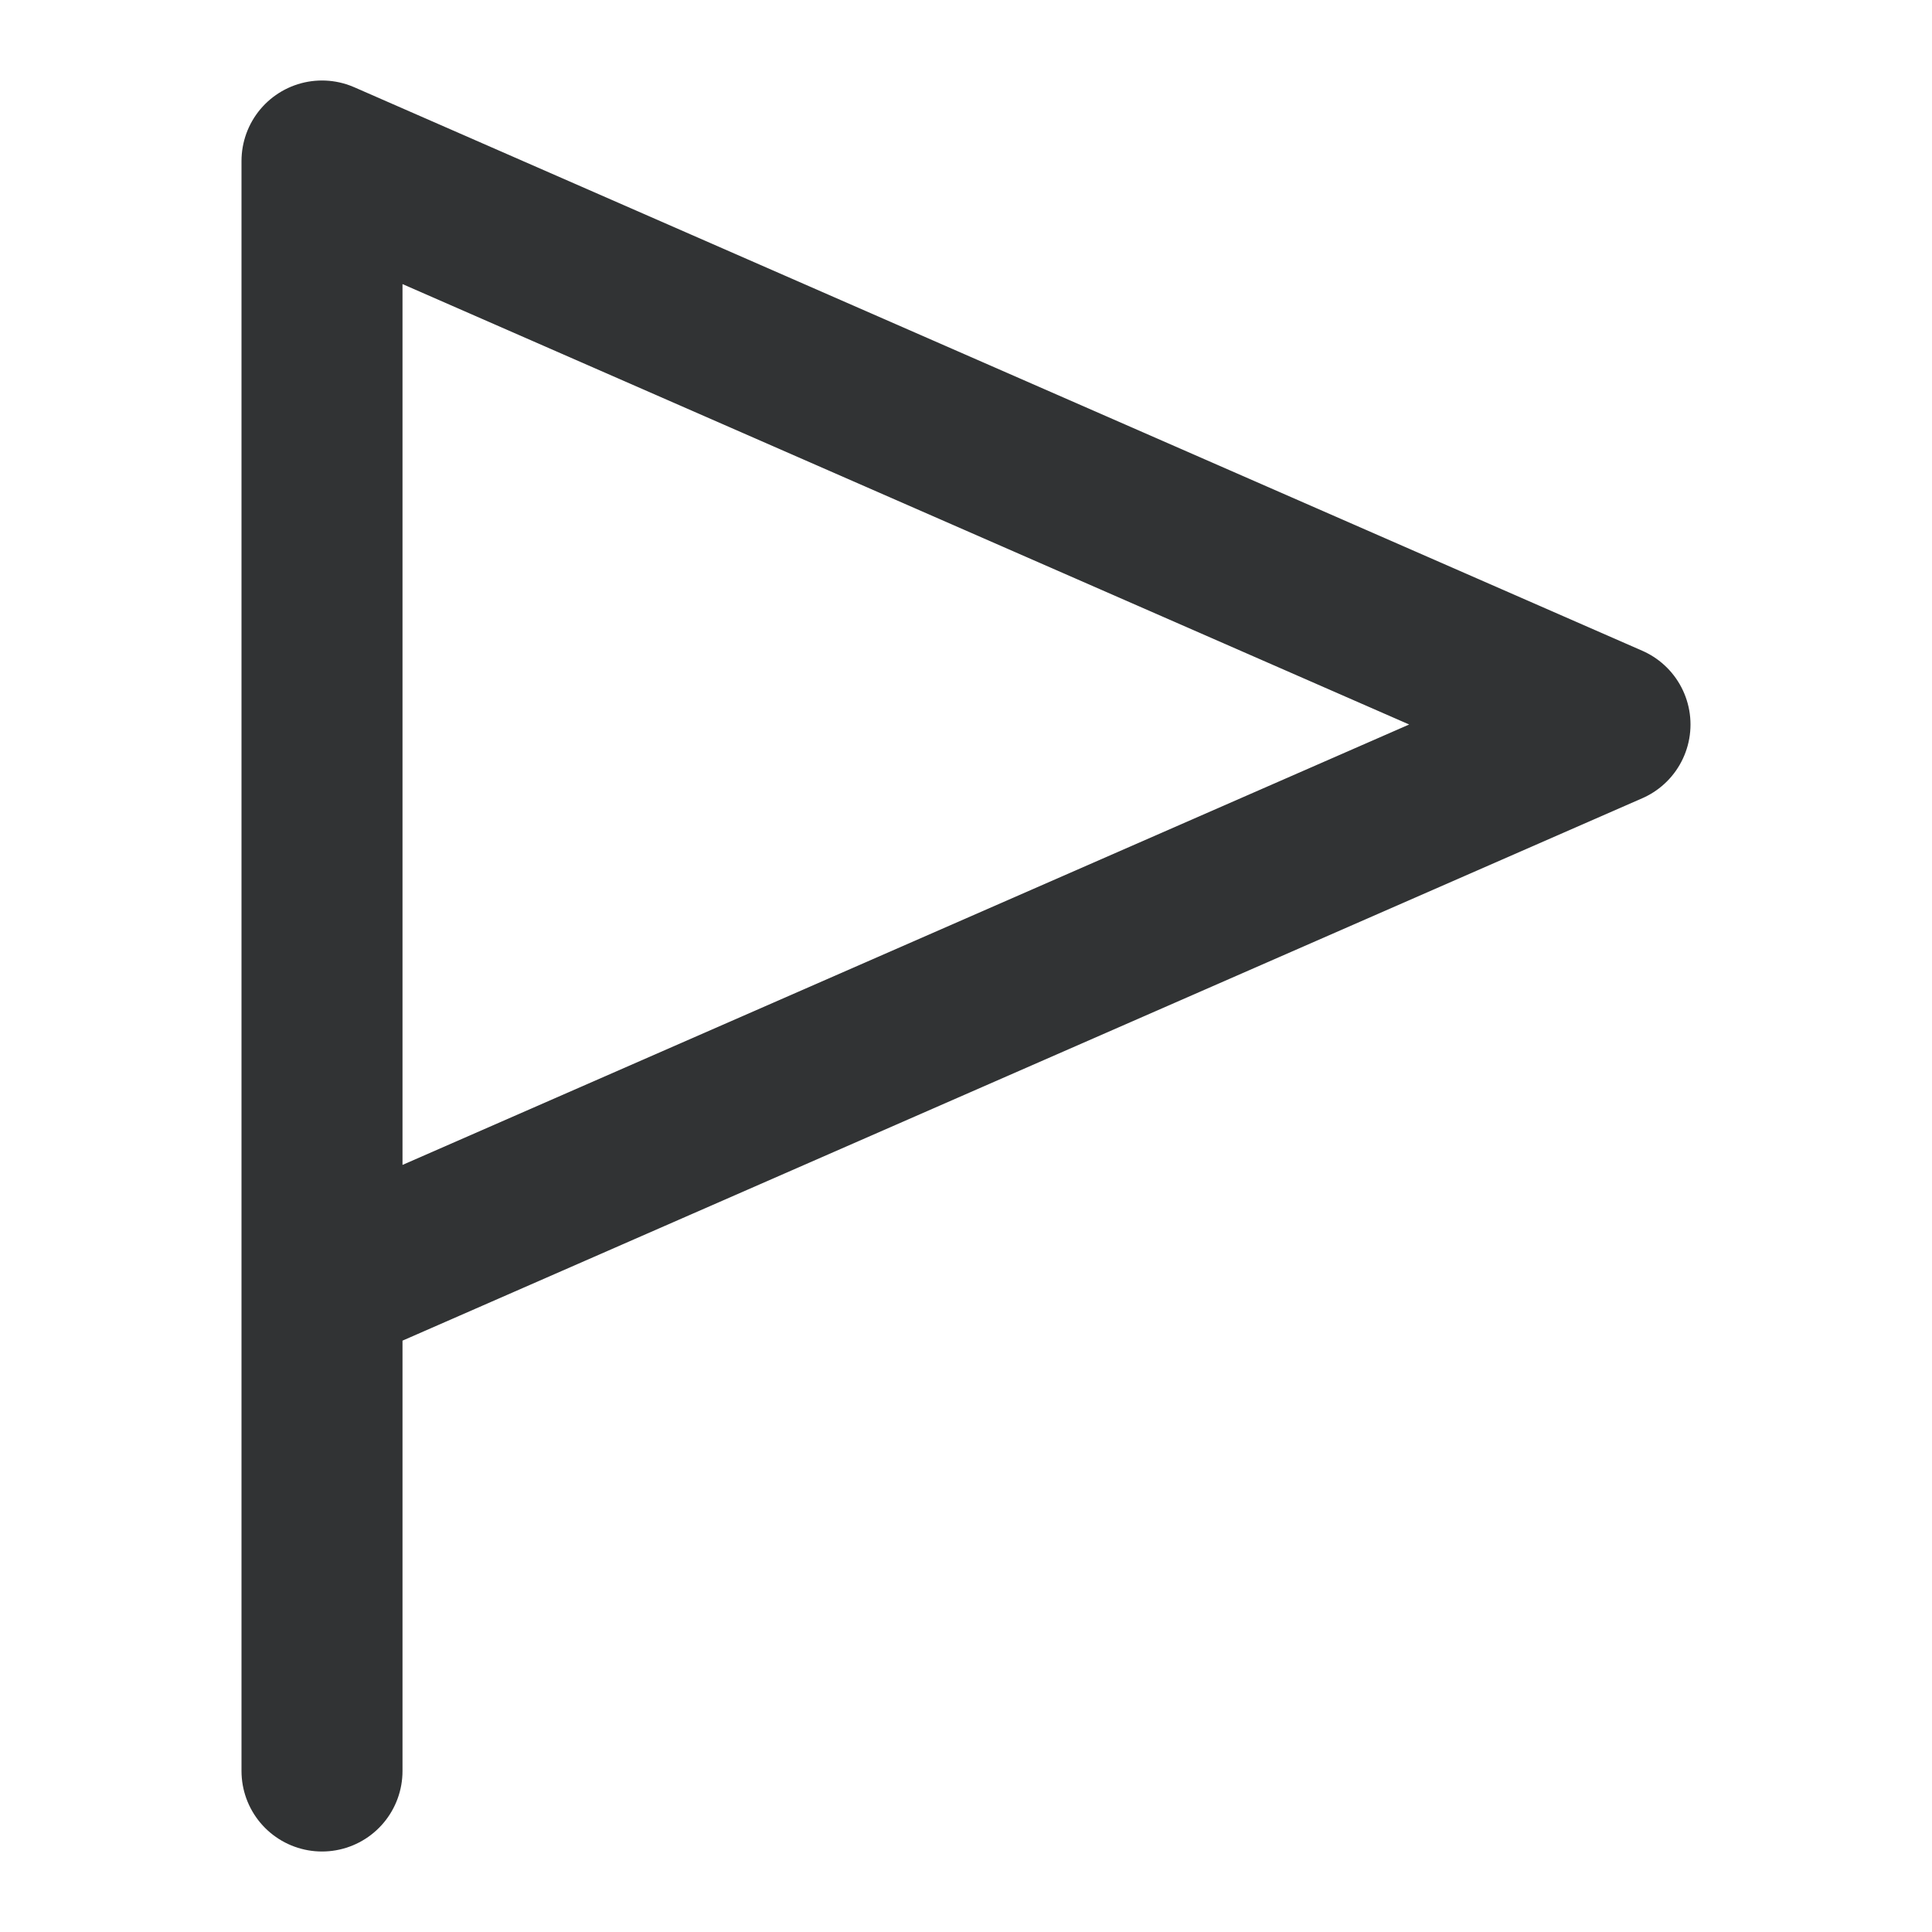
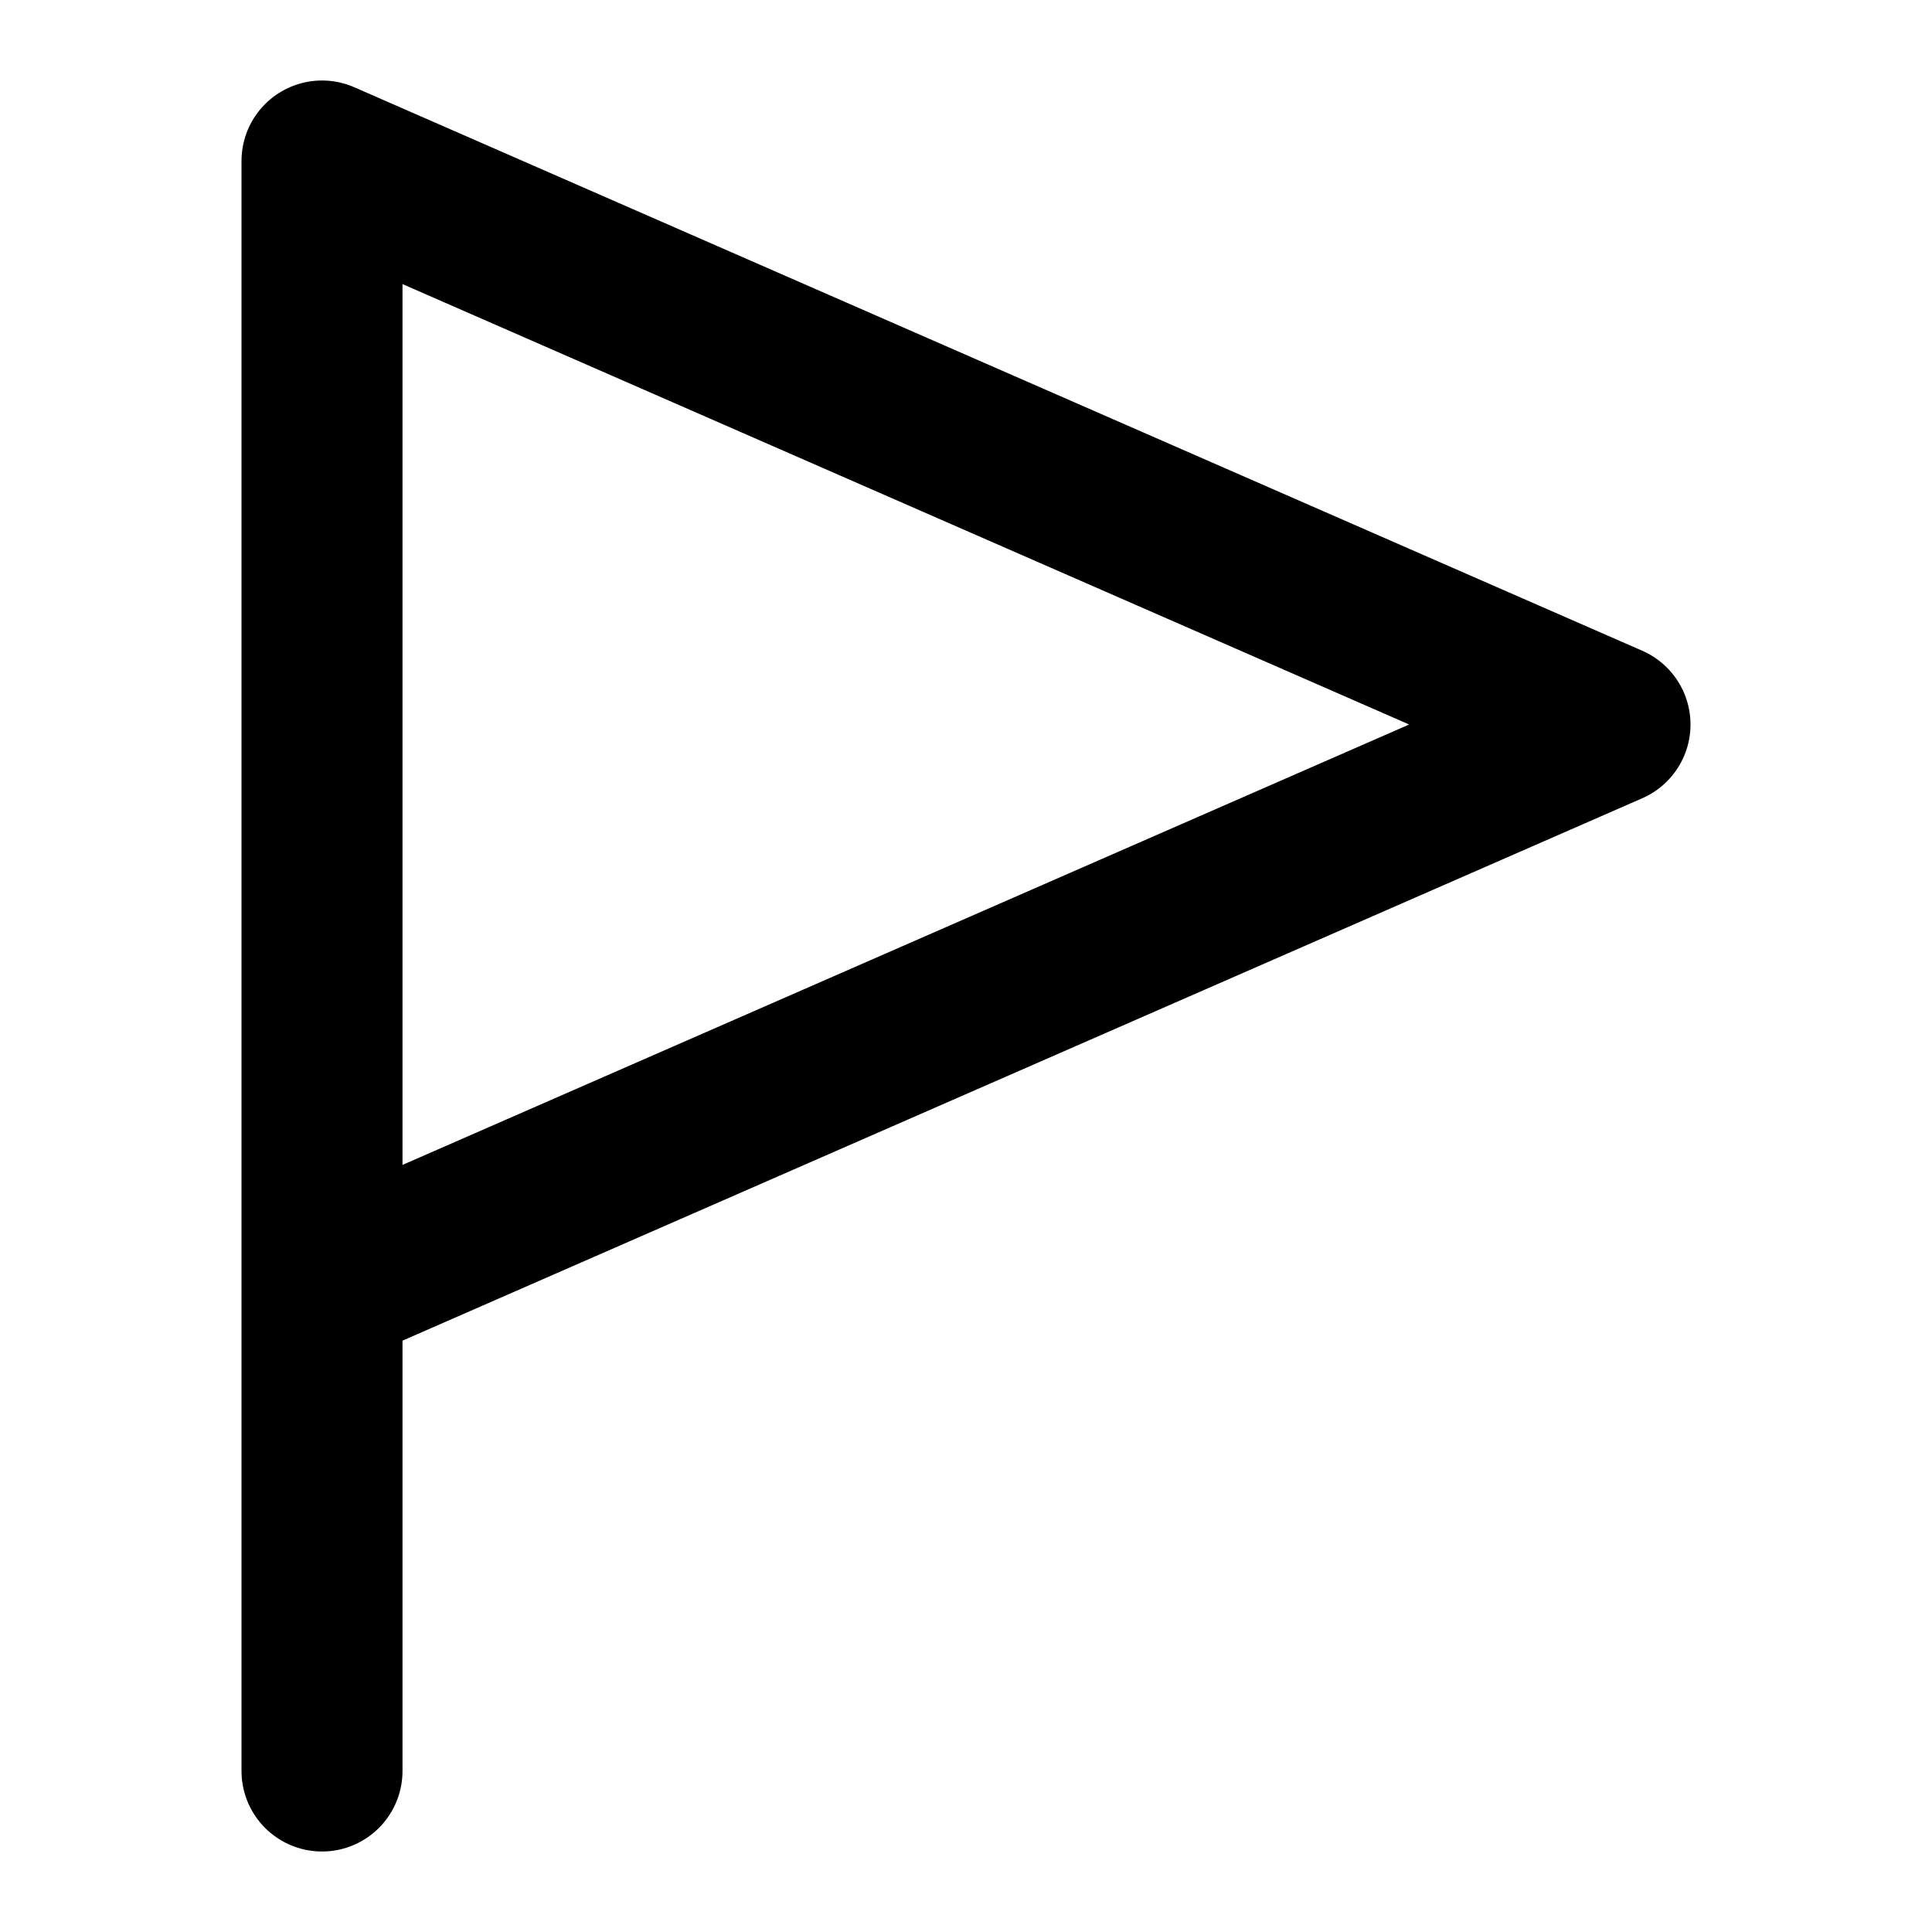
<svg xmlns="http://www.w3.org/2000/svg" width="24" height="24" viewBox="0 0 24 24" fill="none">
-   <path d="M4 22V2L20 9L4 16" stroke="#313334" stroke-width="2" stroke-linecap="round" stroke-linejoin="round" />
+   <path d="M4 22V2L20 9L4 16" stroke="black" stroke-width="2" stroke-linecap="round" stroke-linejoin="round" />
</svg>
